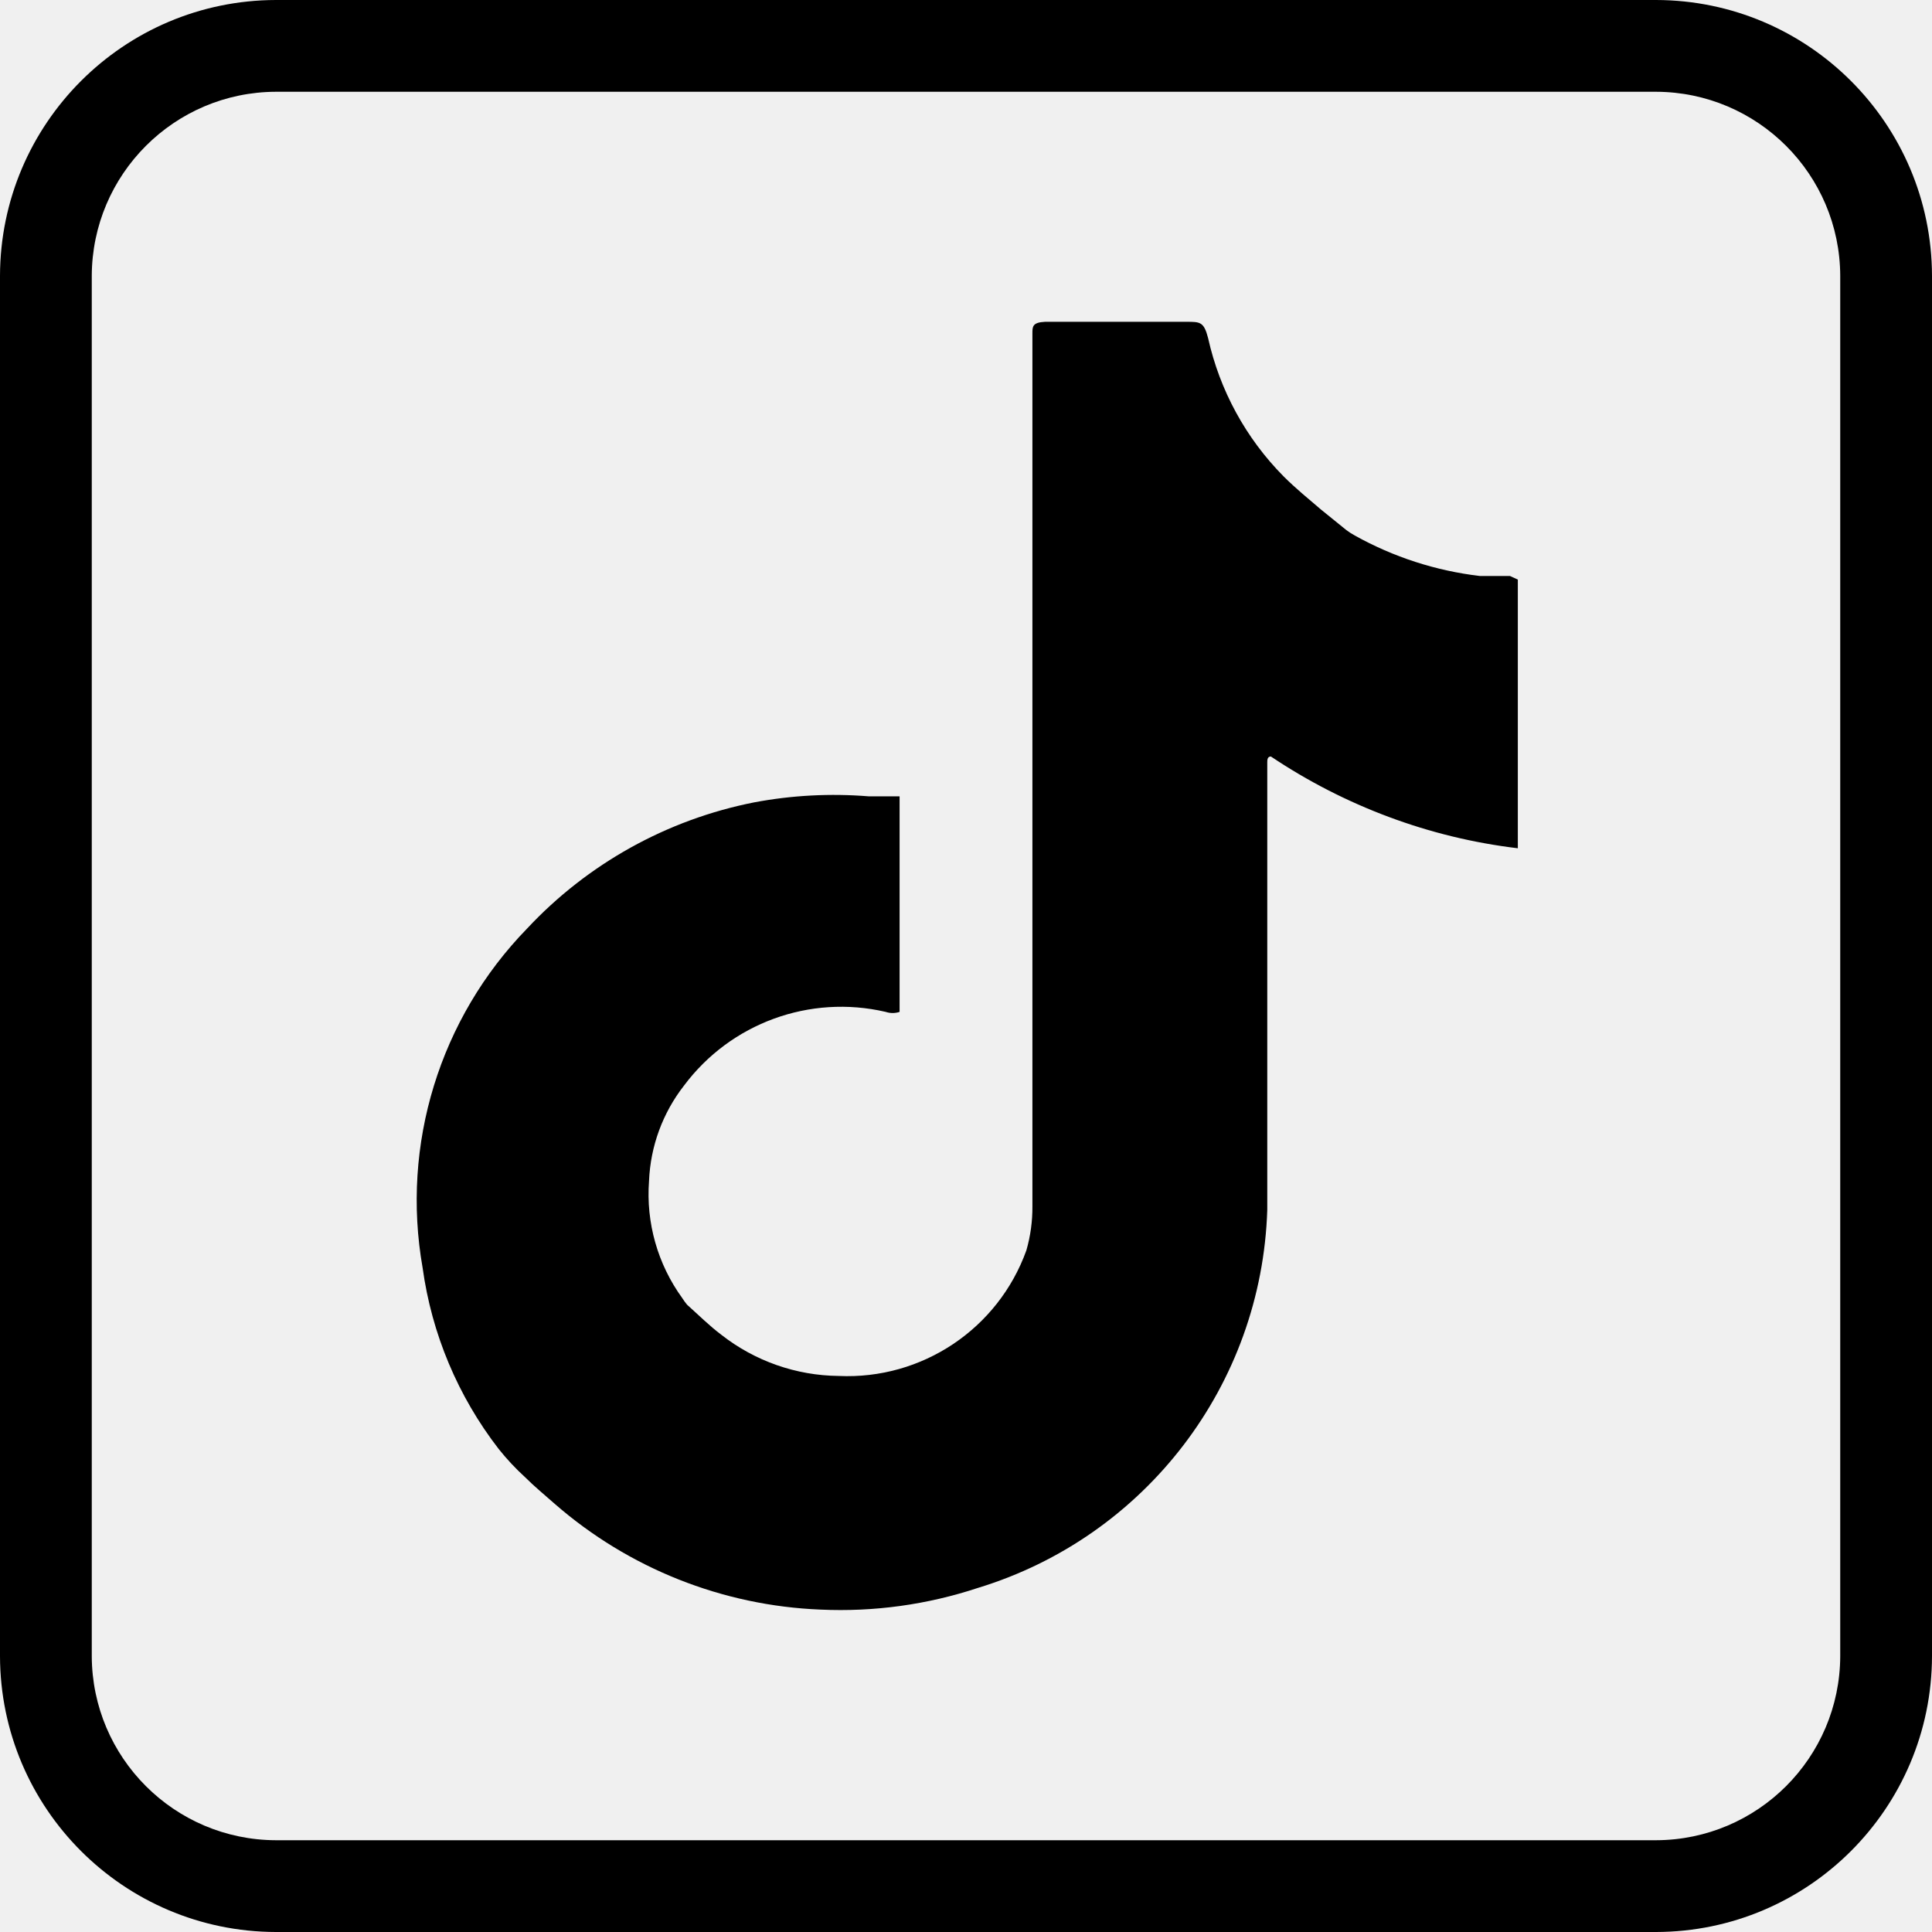
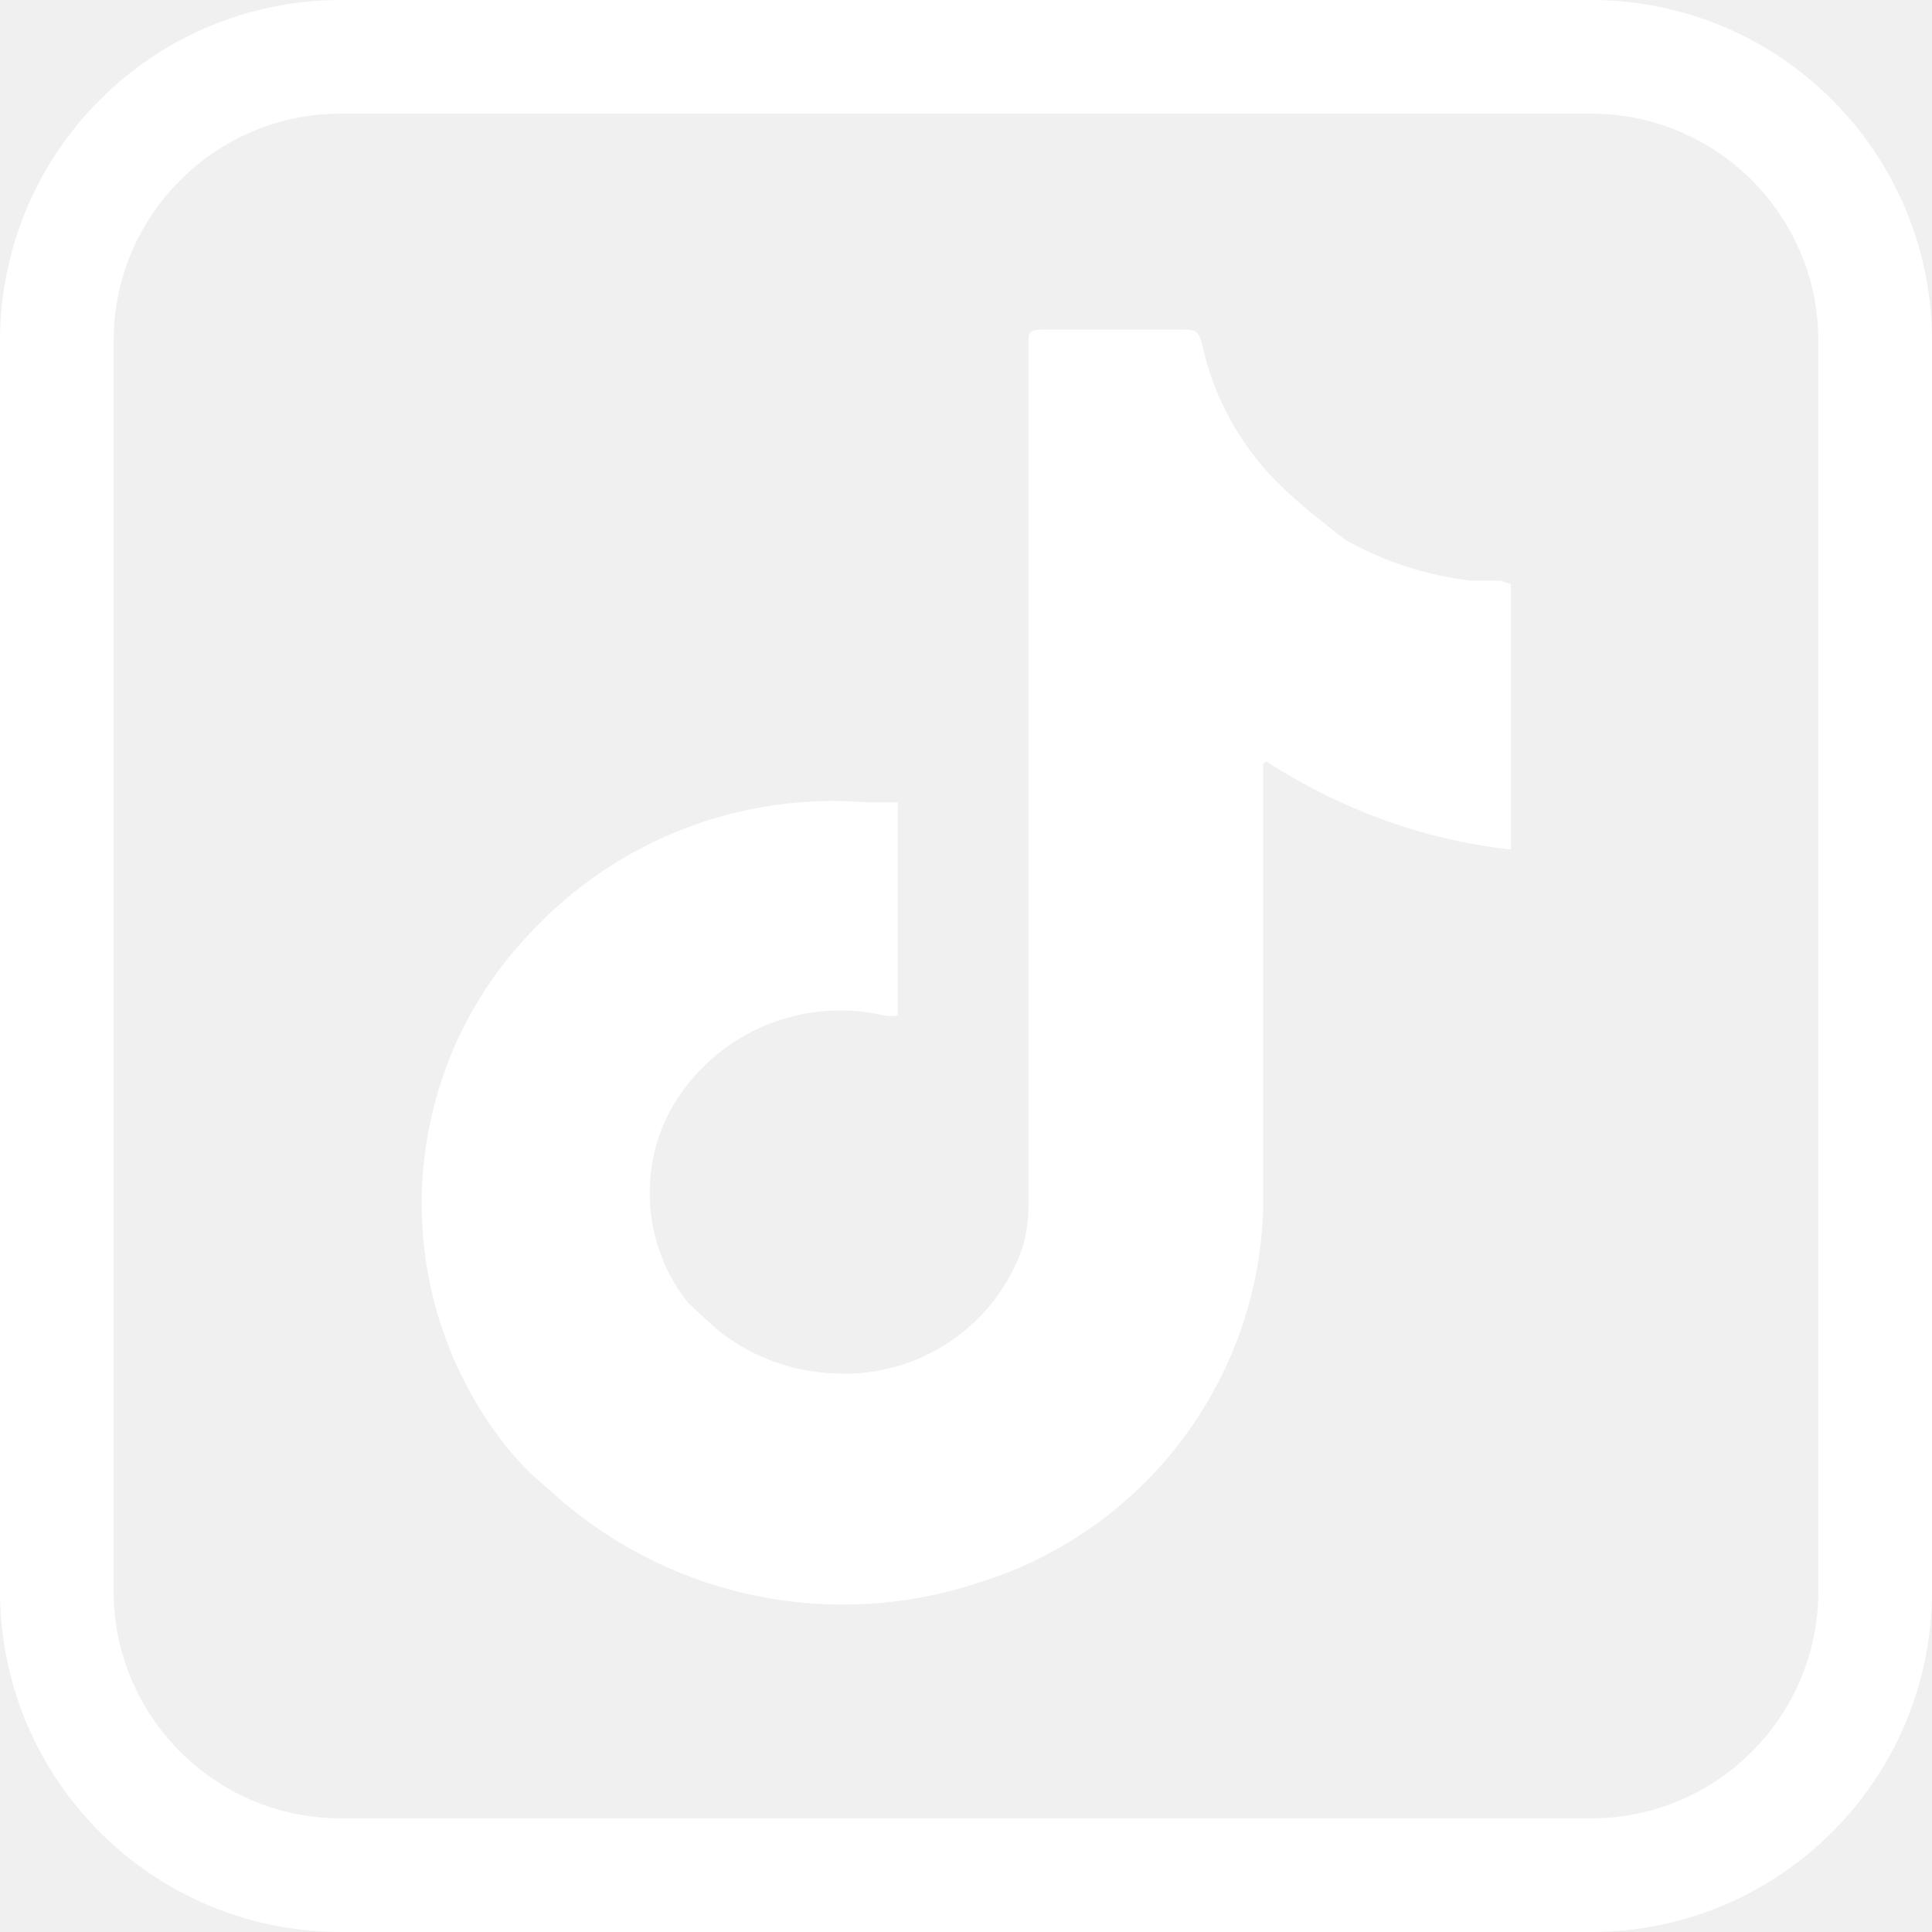
- <svg xmlns="http://www.w3.org/2000/svg" id="Layer_1" data-name="Layer 1" viewBox="0 0 32 32">
-   <path d="M25.14,9.6c0,1.49,0,3,0,4.45A9.25,9.25,0,0,1,23,13.53a9.41,9.41,0,0,1-1.95-1c-.06,0-.06.06-.06.1v1.77c0,.08,0,.15,0,.23v3.75c0,.56,0,1.11,0,1.66A6.77,6.77,0,0,1,16.2,26.3a7.24,7.24,0,0,1-2.61.36,7.13,7.13,0,0,1-4.4-1.75c-.17-.15-.34-.29-.49-.44A4.06,4.06,0,0,1,8.26,24,6.31,6.31,0,0,1,7,21a6.45,6.45,0,0,1,1.73-5.62,7,7,0,0,1,3.76-2.09,7.12,7.12,0,0,1,1.9-.1l.36,0,.15,0,0,0v0s0,.1,0,.16c0,1.13,0,2.27,0,3.41a.08.08,0,0,1,0,0s0,0,0,0a.36.36,0,0,1-.23,0,3.25,3.25,0,0,0-3.34,1.22,2.75,2.75,0,0,0-.58,1.58,2.93,2.93,0,0,0,.55,1.94,1,1,0,0,0,.08.11c.19.17.37.35.57.5a3.2,3.2,0,0,0,1.94.68A3.15,3.15,0,0,0,17,20.71a2.57,2.57,0,0,0,.1-.73V5.84c0-.11,0-.21,0-.32s0-.18.21-.19h2.34c.23,0,.29,0,.36.27a4.71,4.71,0,0,0,1.25,2.29c.2.2.41.37.62.55l.42.34a1.1,1.1,0,0,0,.14.09,5.6,5.6,0,0,0,2.07.67l.5,0Z" />
-   <path d="M27.43,32H4.57A4.58,4.58,0,0,1,0,27.43V4.57A4.58,4.58,0,0,1,4.57,0H27.43A4.58,4.58,0,0,1,32,4.57V27.43A4.58,4.58,0,0,1,27.43,32ZM4.57,1.52A3.06,3.06,0,0,0,1.52,4.57V27.43a3.06,3.06,0,0,0,3.05,3.05H27.43a3.06,3.06,0,0,0,3.05-3.05V4.57a3.06,3.06,0,0,0-3.05-3.05Z" />
+ <svg xmlns="http://www.w3.org/2000/svg" id="Layer_1" data-name="Layer 1" viewBox="0 0 34 34">
+   <defs>
+     <style>.cls-1{fill:#fff;}.cls-2{fill:none;stroke:#fff;stroke-miterlimit:10;stroke-width:2px;}</style>
+   </defs>
+   <path class="cls-1" d="M25.59,9.28c0,1.56,0,3.11,0,4.67a9.57,9.57,0,0,1-2.29-.54,10.3,10.3,0,0,1-2-1c-.08,0-.07.06-.07.1v1.86c0,.08,0,.16,0,.24v3.94c0,.58,0,1.16,0,1.74a7.11,7.11,0,0,1-5,6.56,7.61,7.61,0,0,1-7.37-1.46l-.52-.46a5.57,5.57,0,0,1-.46-.51,6.89,6.89,0,0,1,.45-9,7.27,7.27,0,0,1,3.94-2.19,7.45,7.45,0,0,1,2-.11l.38,0,.15,0,0,0v0a1,1,0,0,1,0,.17v3.58l0,0a0,0,0,0,1,0,0,.66.66,0,0,1-.24,0,3.42,3.42,0,0,0-3.51,1.28,3,3,0,0,0-.61,1.66,3.08,3.08,0,0,0,.58,2l.09.12c.2.18.38.36.59.53a3.48,3.48,0,0,0,2,.71A3.31,3.31,0,0,0,17,20.94a2.78,2.78,0,0,0,.1-.76V5.33c0-.11,0-.22,0-.33s0-.19.22-.2h2.47c.24,0,.3,0,.37.28a4.91,4.91,0,0,0,1.32,2.41c.2.2.42.39.64.57l.45.36.14.1a5.94,5.94,0,0,0,2.18.7l.52,0Z" transform="translate(1 1)" />
+   <rect class="cls-2" x="1" y="1" width="32" height="32" rx="5" />
</svg>
